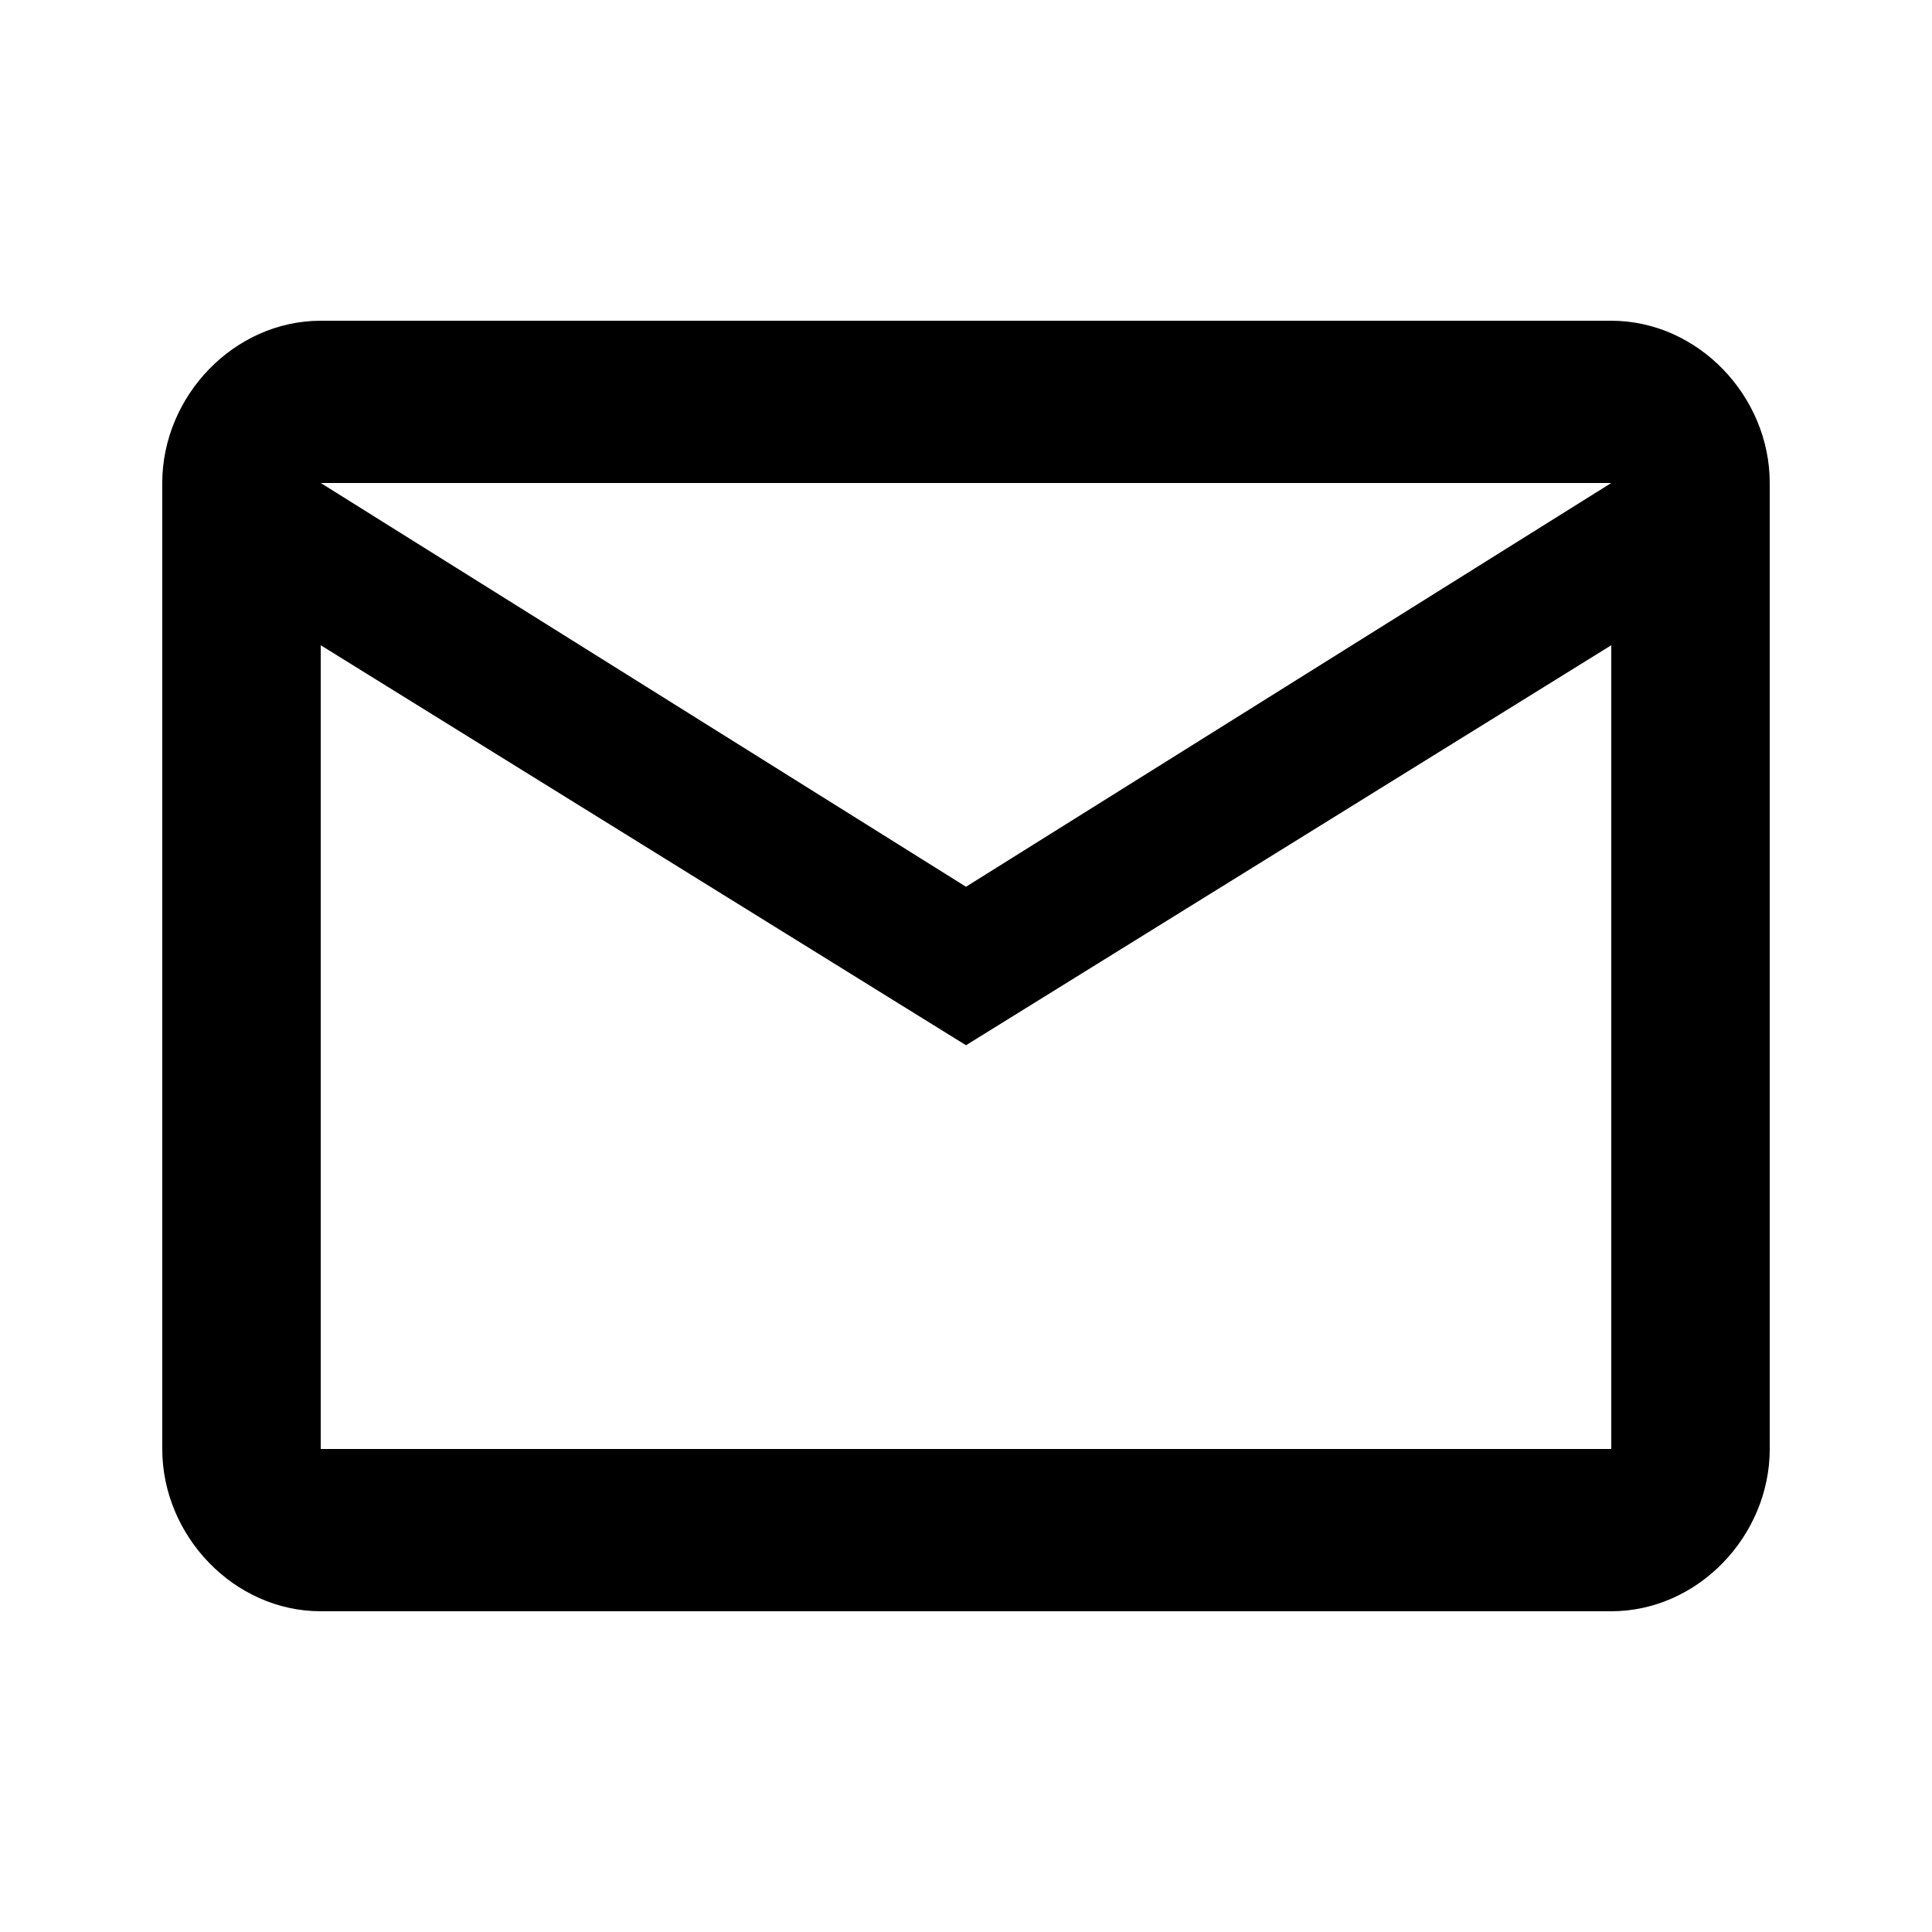
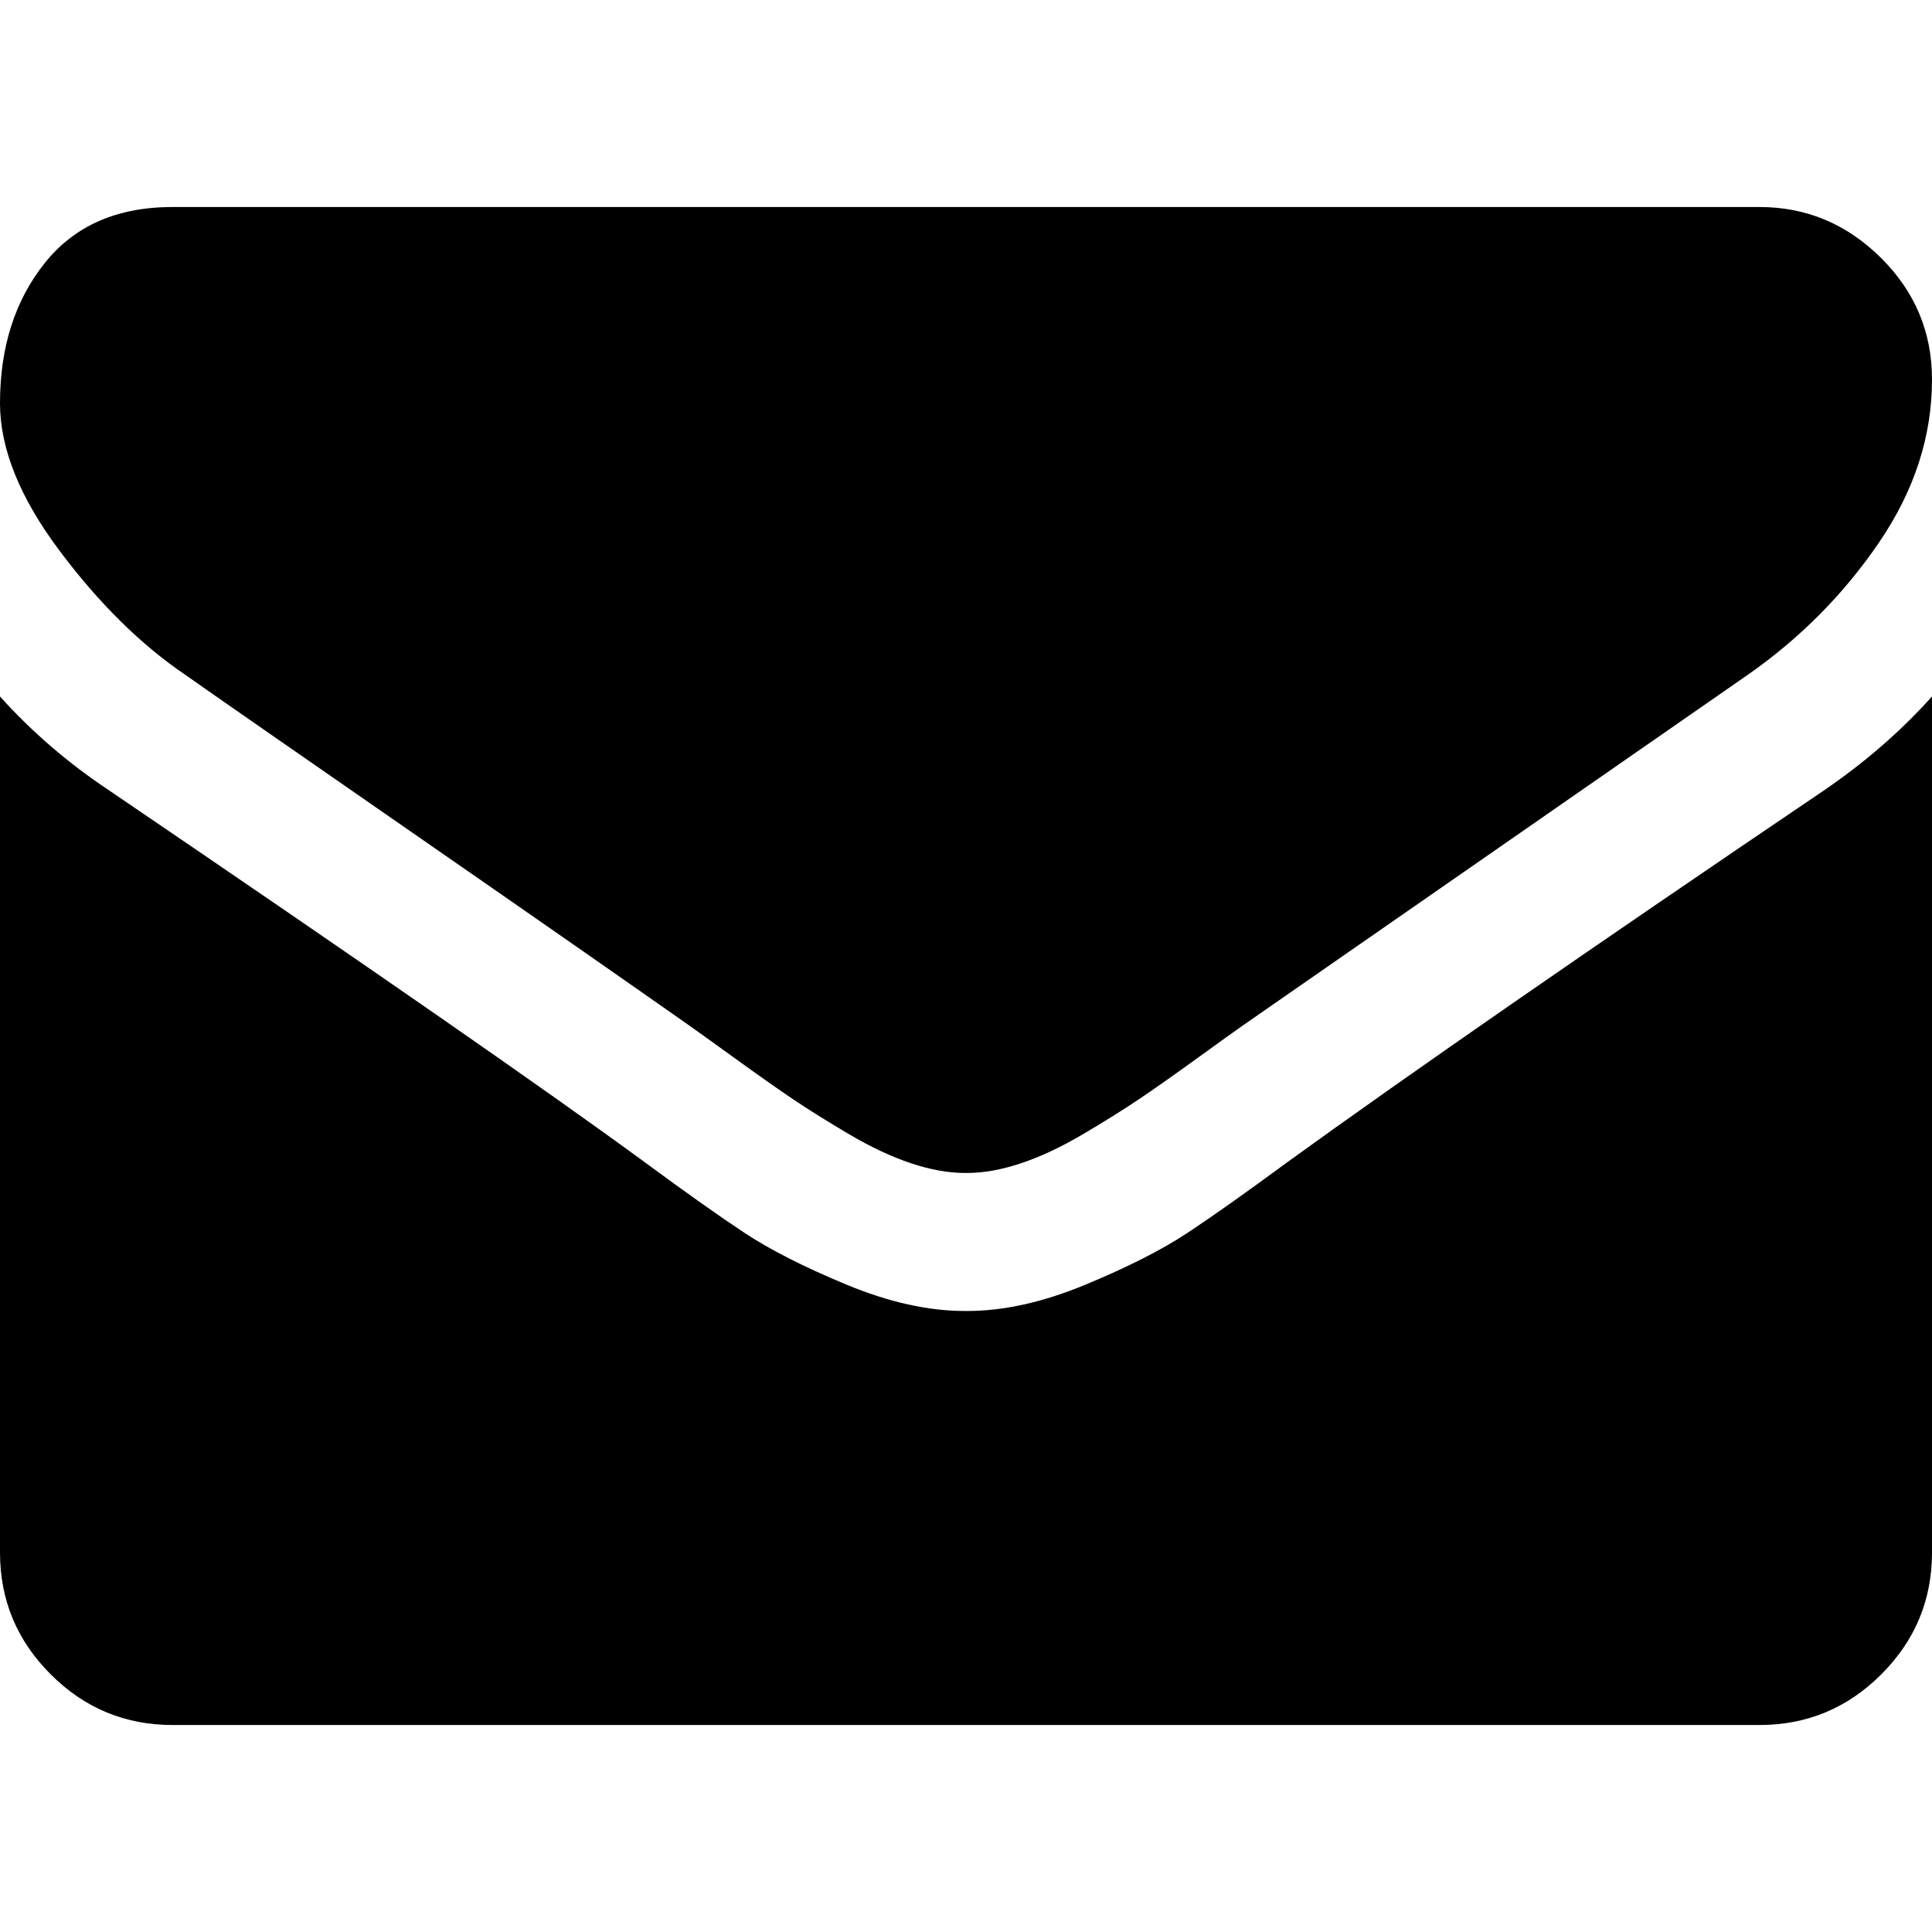
- <svg xmlns="http://www.w3.org/2000/svg" version="1.1" width="768" height="768" viewBox="0 0 768 768">
-   <g id="icomoon-ignore">
+ <svg xmlns="http://www.w3.org/2000/svg" version="1.1" id="Capa_1" x="0px" y="0px" width="511.626px" height="511.626px" viewBox="0 0 511.626 511.626" style="enable-background:new 0 0 511.626 511.626;" xml:space="preserve">
+   <g>
+     <g>
+       <path d="M49.106,178.729c6.472,4.567,25.981,18.131,58.528,40.685c32.548,22.554,57.482,39.92,74.803,52.099    c1.903,1.335,5.946,4.237,12.131,8.71c6.186,4.476,11.326,8.093,15.416,10.852c4.093,2.758,9.041,5.852,14.849,9.277    c5.806,3.422,11.279,5.996,16.418,7.7c5.14,1.718,9.898,2.569,14.275,2.569h0.287h0.288c4.377,0,9.137-0.852,14.277-2.569    c5.137-1.704,10.615-4.281,16.416-7.7c5.804-3.429,10.752-6.52,14.845-9.277c4.093-2.759,9.229-6.376,15.417-10.852    c6.184-4.477,10.232-7.375,12.135-8.71c17.508-12.179,62.051-43.11,133.615-92.79c13.894-9.703,25.502-21.411,34.827-35.116    c9.332-13.699,13.993-28.07,13.993-43.105c0-12.564-4.523-23.319-13.565-32.264c-9.041-8.947-19.749-13.418-32.117-13.418H45.679    c-14.655,0-25.933,4.948-33.832,14.844C3.949,79.562,0,91.934,0,106.779c0,11.991,5.236,24.985,15.703,38.974    C26.169,159.743,37.307,170.736,49.106,178.729z" />
+       <path d="M483.072,209.275c-62.424,42.251-109.824,75.087-142.177,98.501c-10.849,7.991-19.65,14.229-26.409,18.699    c-6.759,4.473-15.748,9.041-26.98,13.702c-11.228,4.668-21.692,6.995-31.401,6.995h-0.291h-0.287    c-9.707,0-20.177-2.327-31.405-6.995c-11.228-4.661-20.223-9.229-26.98-13.702c-6.755-4.47-15.559-10.708-26.407-18.699    c-25.697-18.842-72.995-51.68-141.896-98.501C17.987,202.047,8.375,193.762,0,184.437v226.685c0,12.57,4.471,23.319,13.418,32.265    c8.945,8.949,19.701,13.422,32.264,13.422h420.266c12.56,0,23.315-4.473,32.261-13.422c8.949-8.949,13.418-19.694,13.418-32.265    V184.437C503.441,193.569,493.927,201.854,483.072,209.275z" />
+     </g>
+   </g>
+   <g>
</g>
-   <path d="M384 352.5l256.5-160.5h-513zM640.5 576v-319.5l-256.5 159-256.5-159v319.5h513zM640.5 127.5c34.5 0 63 30 63 64.5v384c0 34.5-28.5 64.5-63 64.5h-513c-34.5 0-63-30-63-64.5v-384c0-34.5 28.5-64.5 63-64.5h513z" />
+   <g>
+ </g>
+   <g>
+ </g>
+   <g>
+ </g>
+   <g>
+ </g>
+   <g>
+ </g>
+   <g>
+ </g>
+   <g>
+ </g>
+   <g>
+ </g>
+   <g>
+ </g>
+   <g>
+ </g>
+   <g>
+ </g>
+   <g>
+ </g>
+   <g>
+ </g>
+   <g>
+ </g>
</svg>
